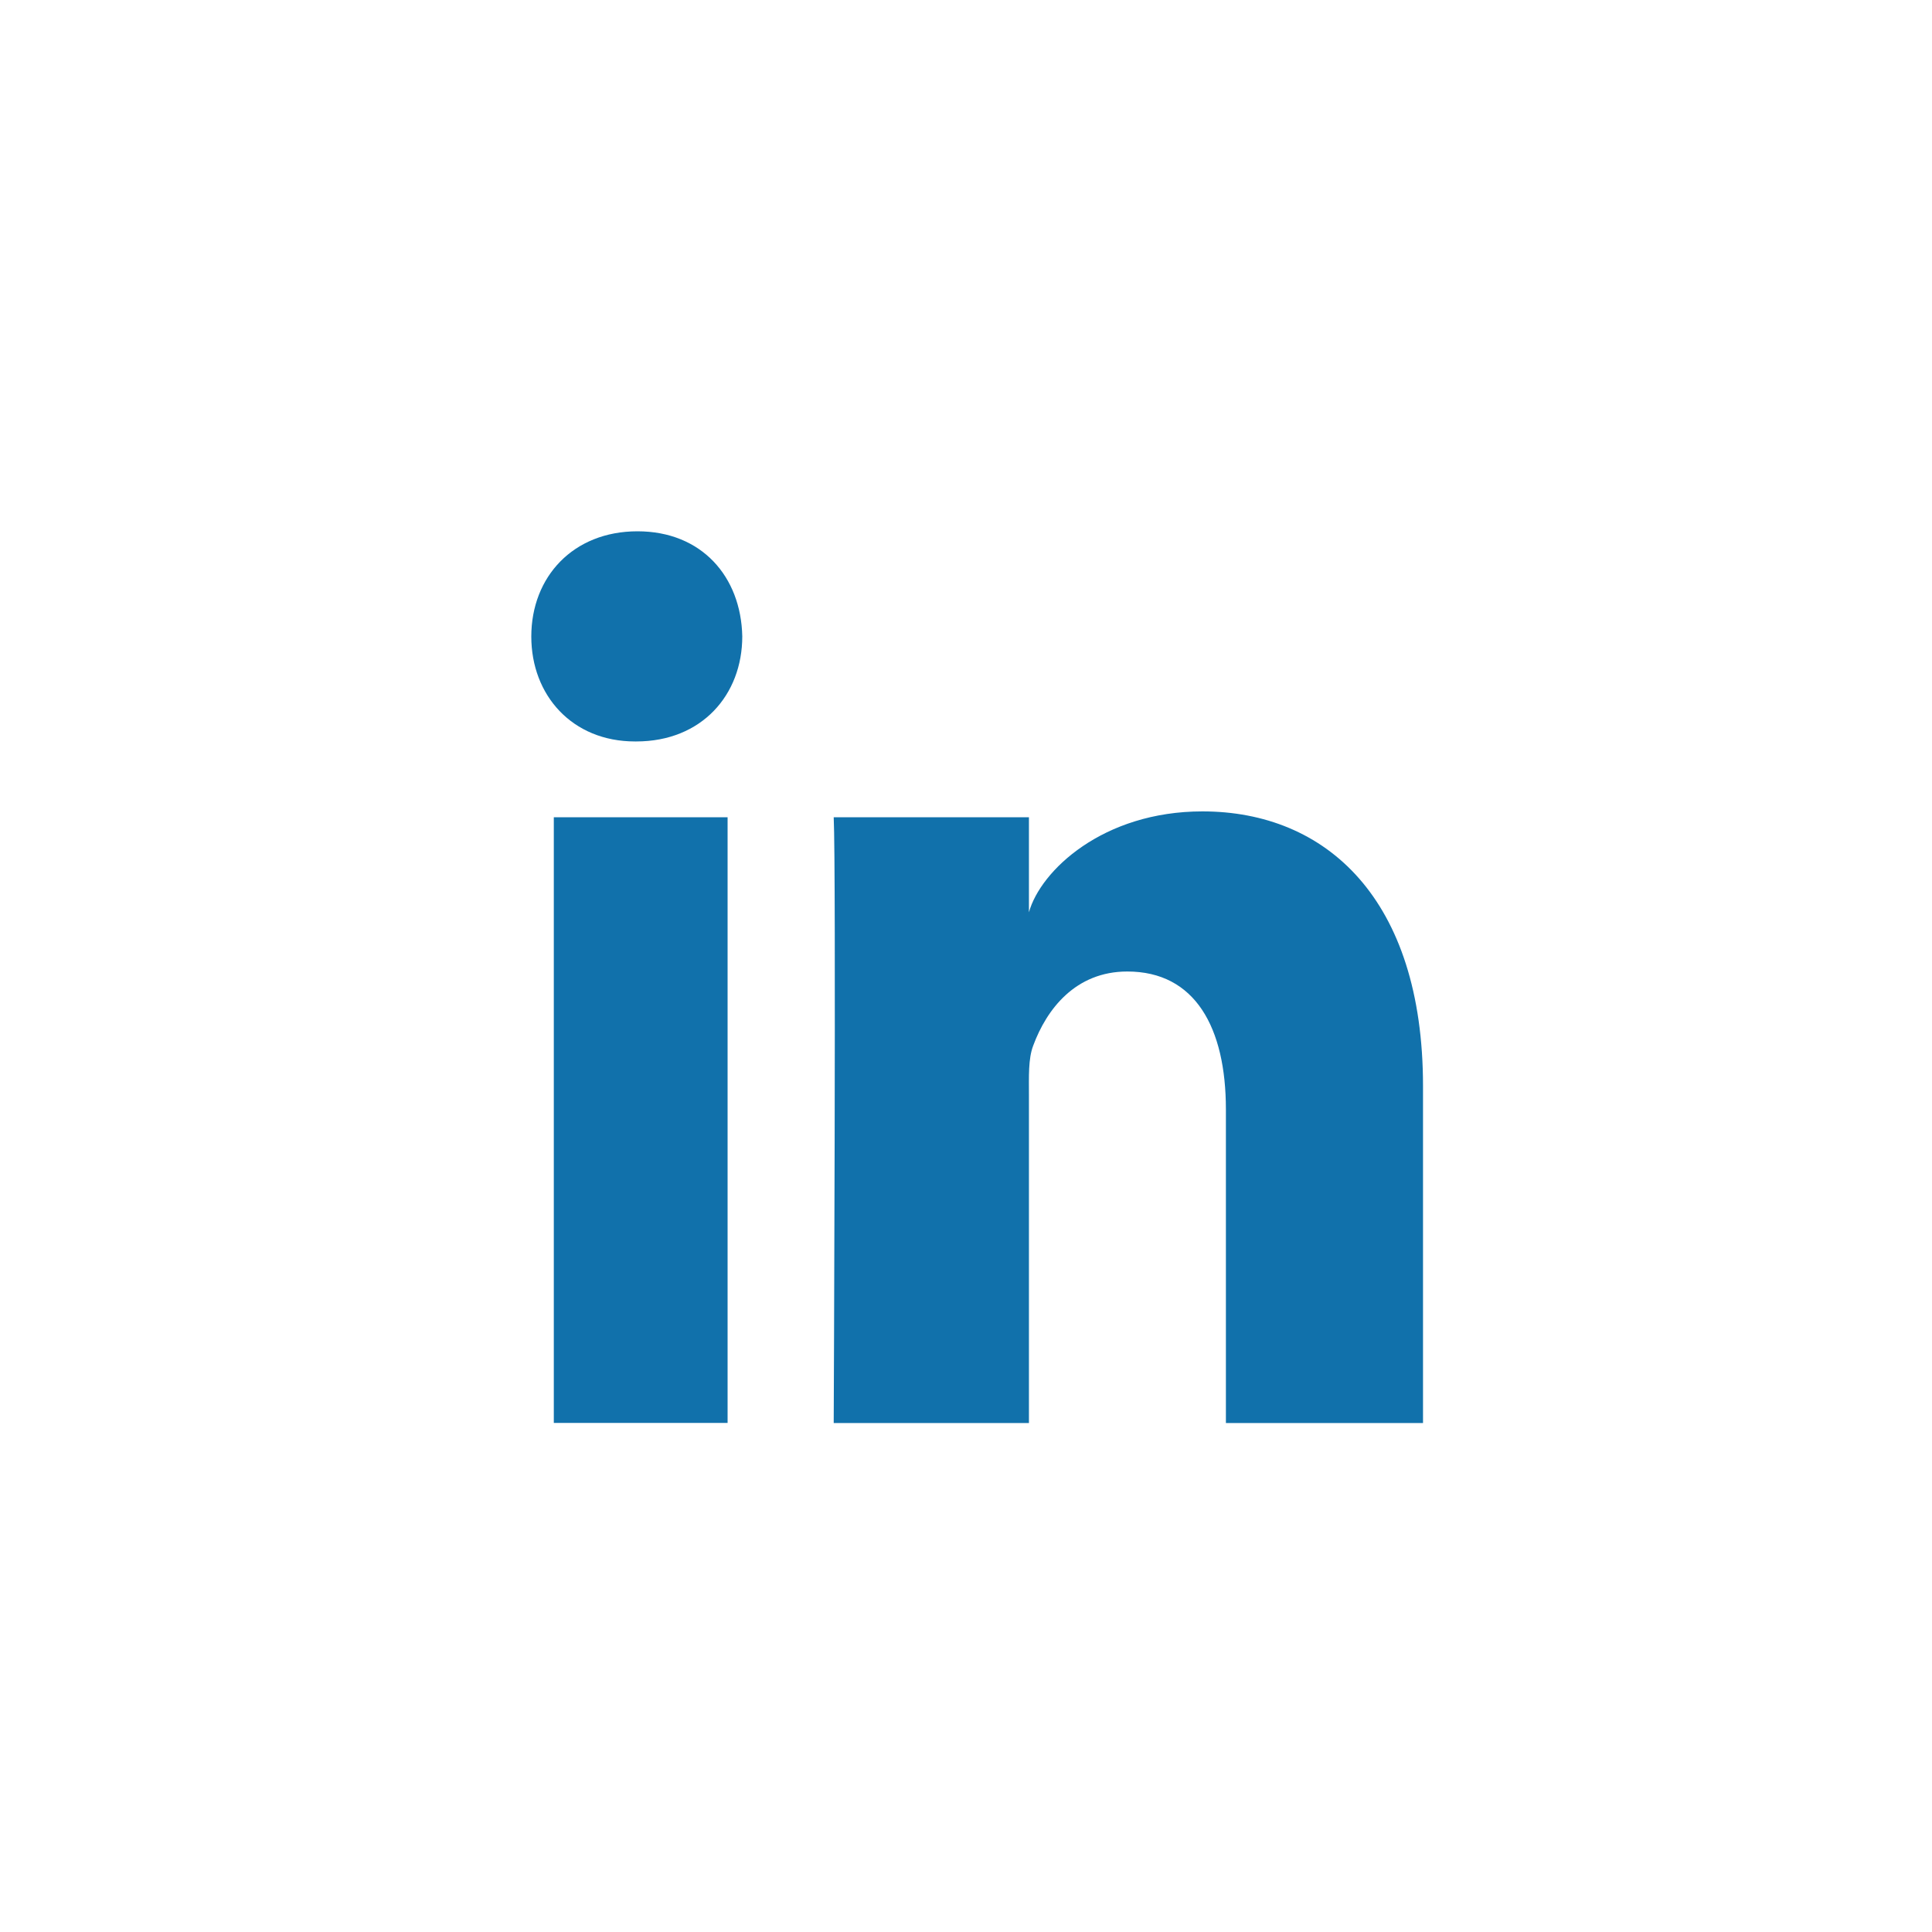
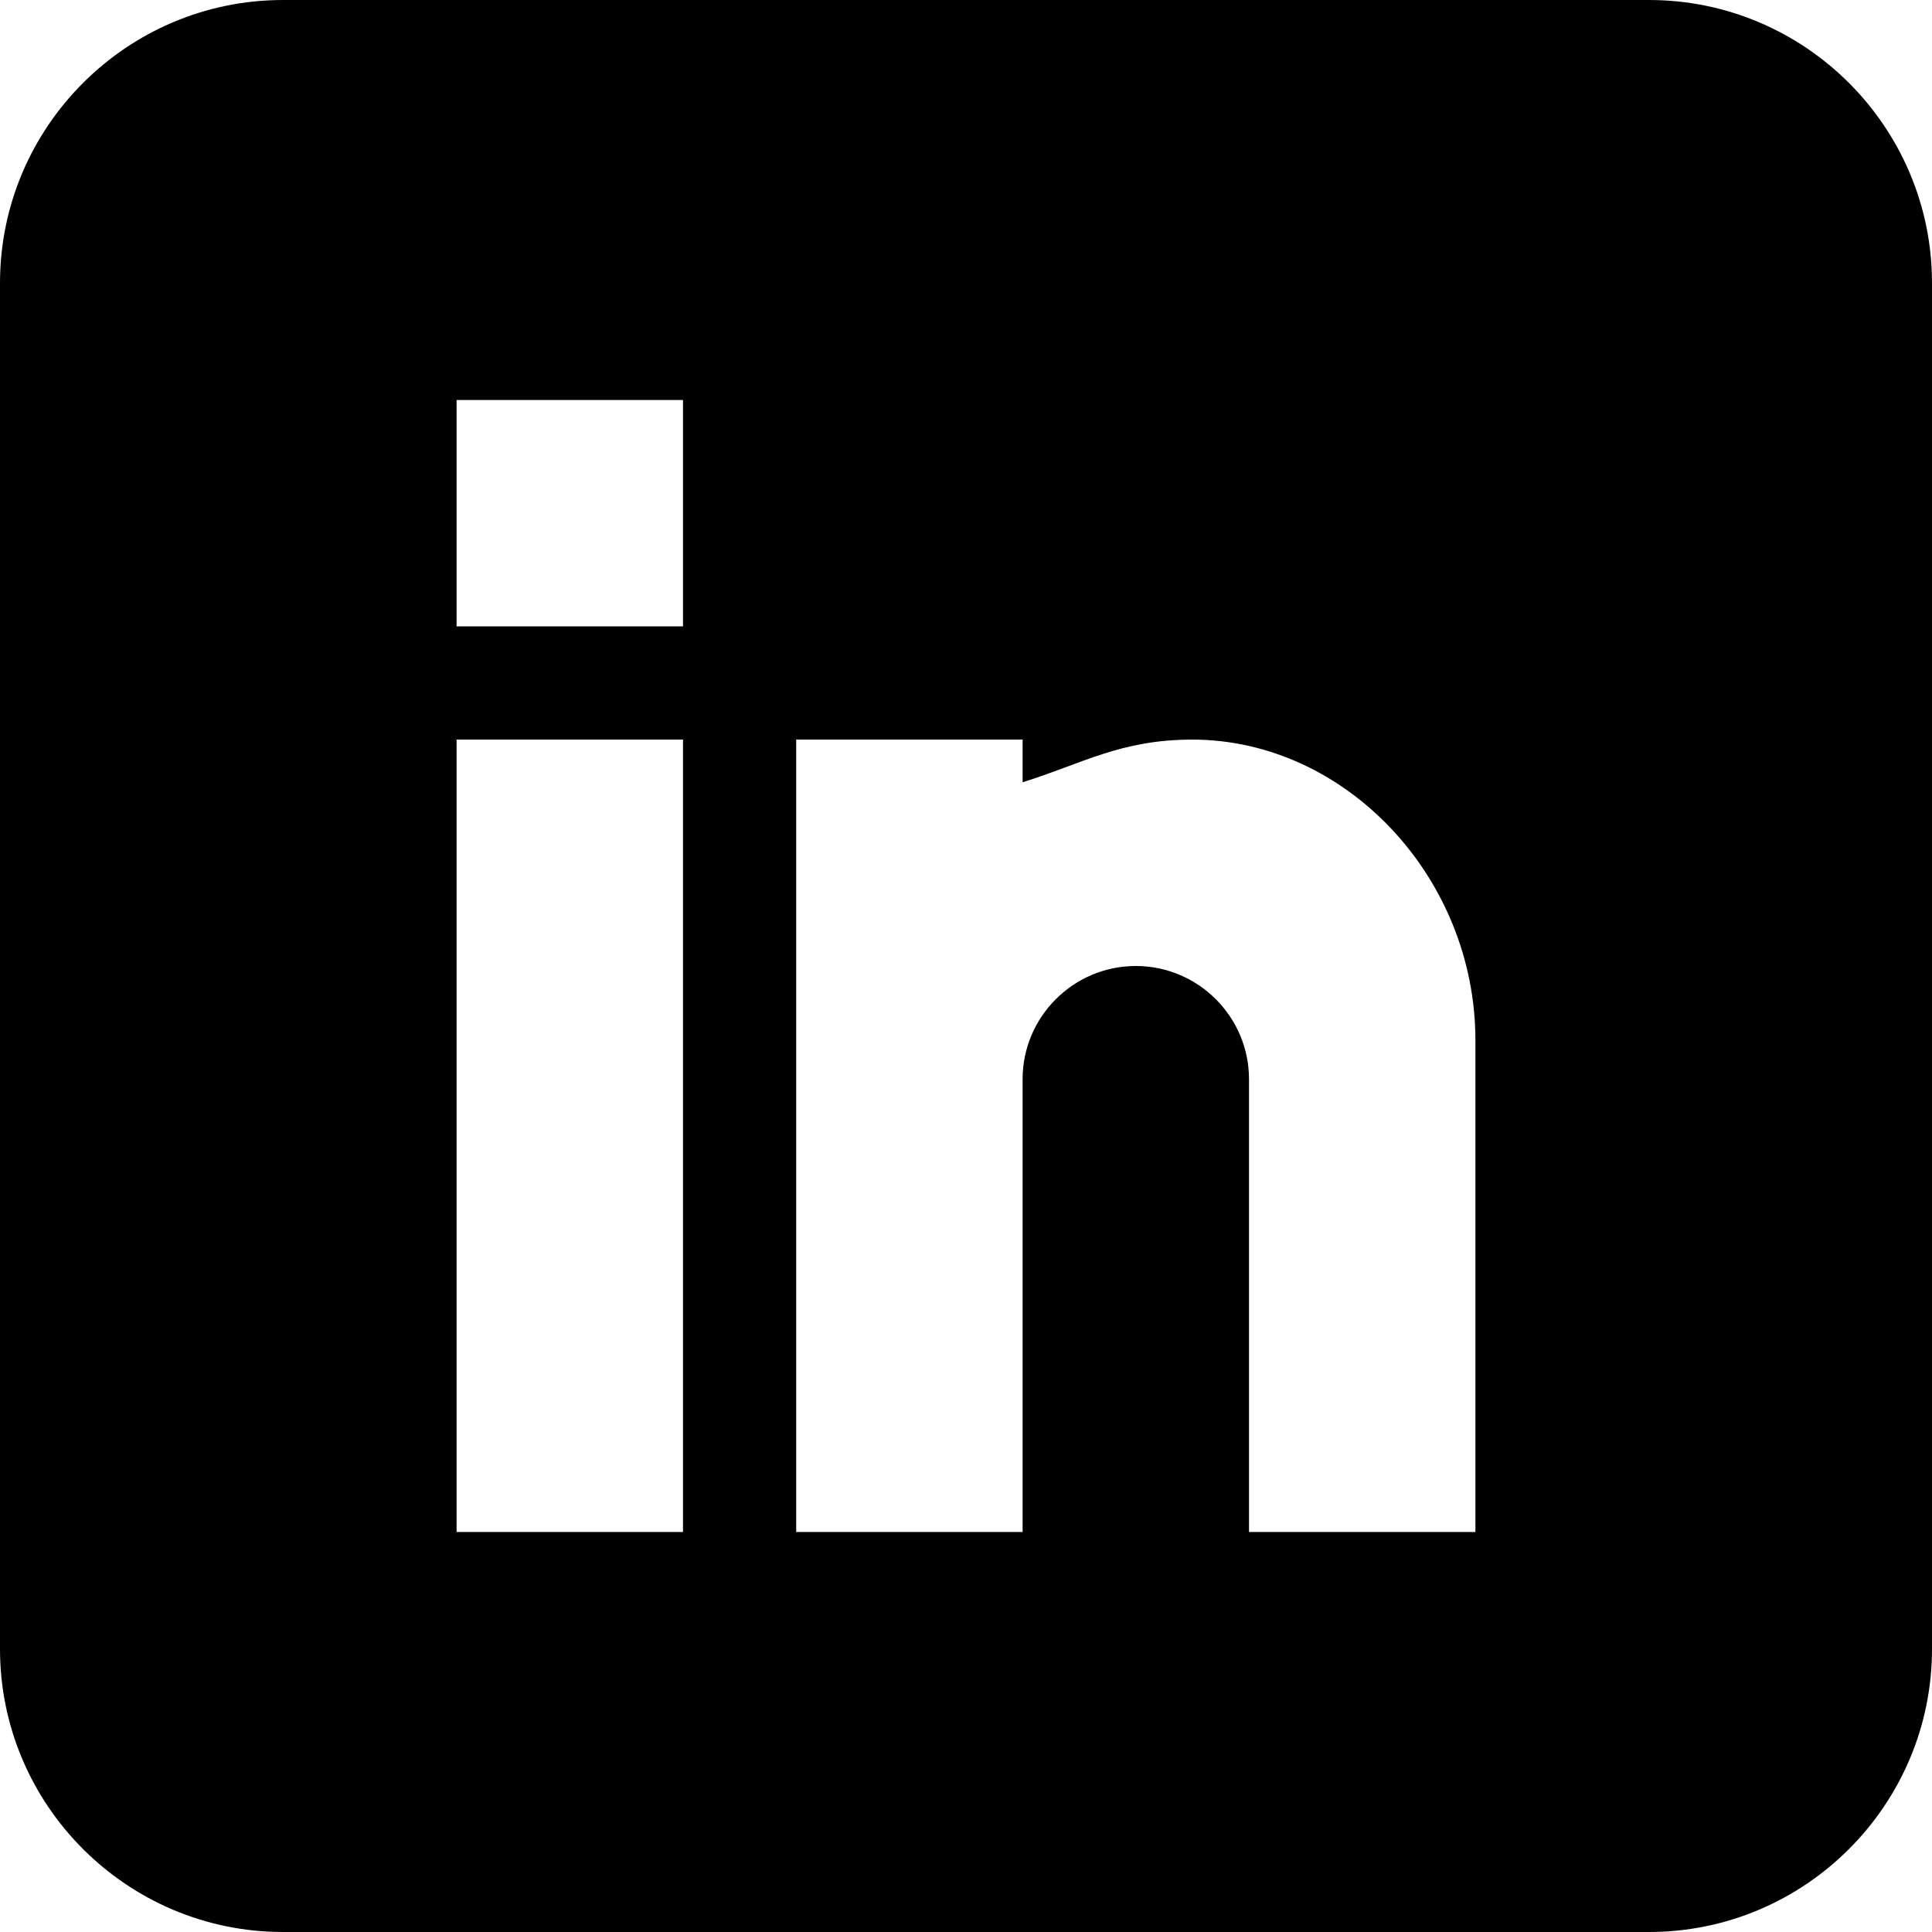
- <svg xmlns="http://www.w3.org/2000/svg" data-v-7ba6fdb0="" viewBox="0 0 40 40" version="1.1">
-   <g data-v-7ba6fdb0="" id="Influencer" stroke="none" stroke-width="1" fill="none" fill-rule="evenodd">
-     <g data-v-7ba6fdb0="" id="Artboard-Copy-4" transform="translate(-802, -454)">
-       <g data-v-7ba6fdb0="" id="Group-14-Copy" transform="translate(802, 454)">
-         <circle data-v-7ba6fdb0="" id="Oval" cx="20" cy="20" r="20" class="bg-fill" />
-         <path data-v-7ba6fdb0="" d="M11.466,16.92 L15.064,16.92 L15.064,29.46 L11.466,29.46 L11.466,16.92 Z M13.173,15.351 L13.147,15.351 C11.844,15.351 11,14.393 11,13.179 C11,11.94 11.869,11 13.198,11 C14.526,11 15.342,11.937 15.368,13.175 C15.368,14.389 14.526,15.351 13.173,15.351 L13.173,15.351 Z M29.462,29.462 L25.381,29.462 L25.381,22.971 C25.381,21.272 24.743,20.114 23.34,20.114 C22.266,20.114 21.669,20.895 21.391,21.65 C21.287,21.92 21.303,22.297 21.303,22.675 L21.303,29.462 L17.261,29.462 C17.261,29.462 17.313,17.965 17.261,16.92 L21.303,16.92 L21.303,18.888 C21.542,18.027 22.834,16.799 24.895,16.799 C27.452,16.799 29.462,18.604 29.462,22.487 L29.462,29.462 L29.462,29.462 Z" id="Shape" fill="#1171AB" />
-       </g>
-     </g>
-   </g>
+ <svg xmlns="http://www.w3.org/2000/svg" viewBox="0 0 512 512">
+   <path d="m437 0h-362c-41.352 0-75 33.648-75 75v362c0 41.352 33.648 75 75 75h362c41.352 0 75-33.648 75-75v-362c0-41.352-33.648-75-75-75zm-256 406h-60v-210h60zm0-240h-60v-60h60zm210 240h-60v-120c0-16.539-13.461-30-30-30s-30 13.461-30 30v120h-60v-210h60v11.309c15.719-4.887 25.93-11.309 45-11.309 40.691.043 75 36.547 75 79.688zm0 0" />
</svg>
